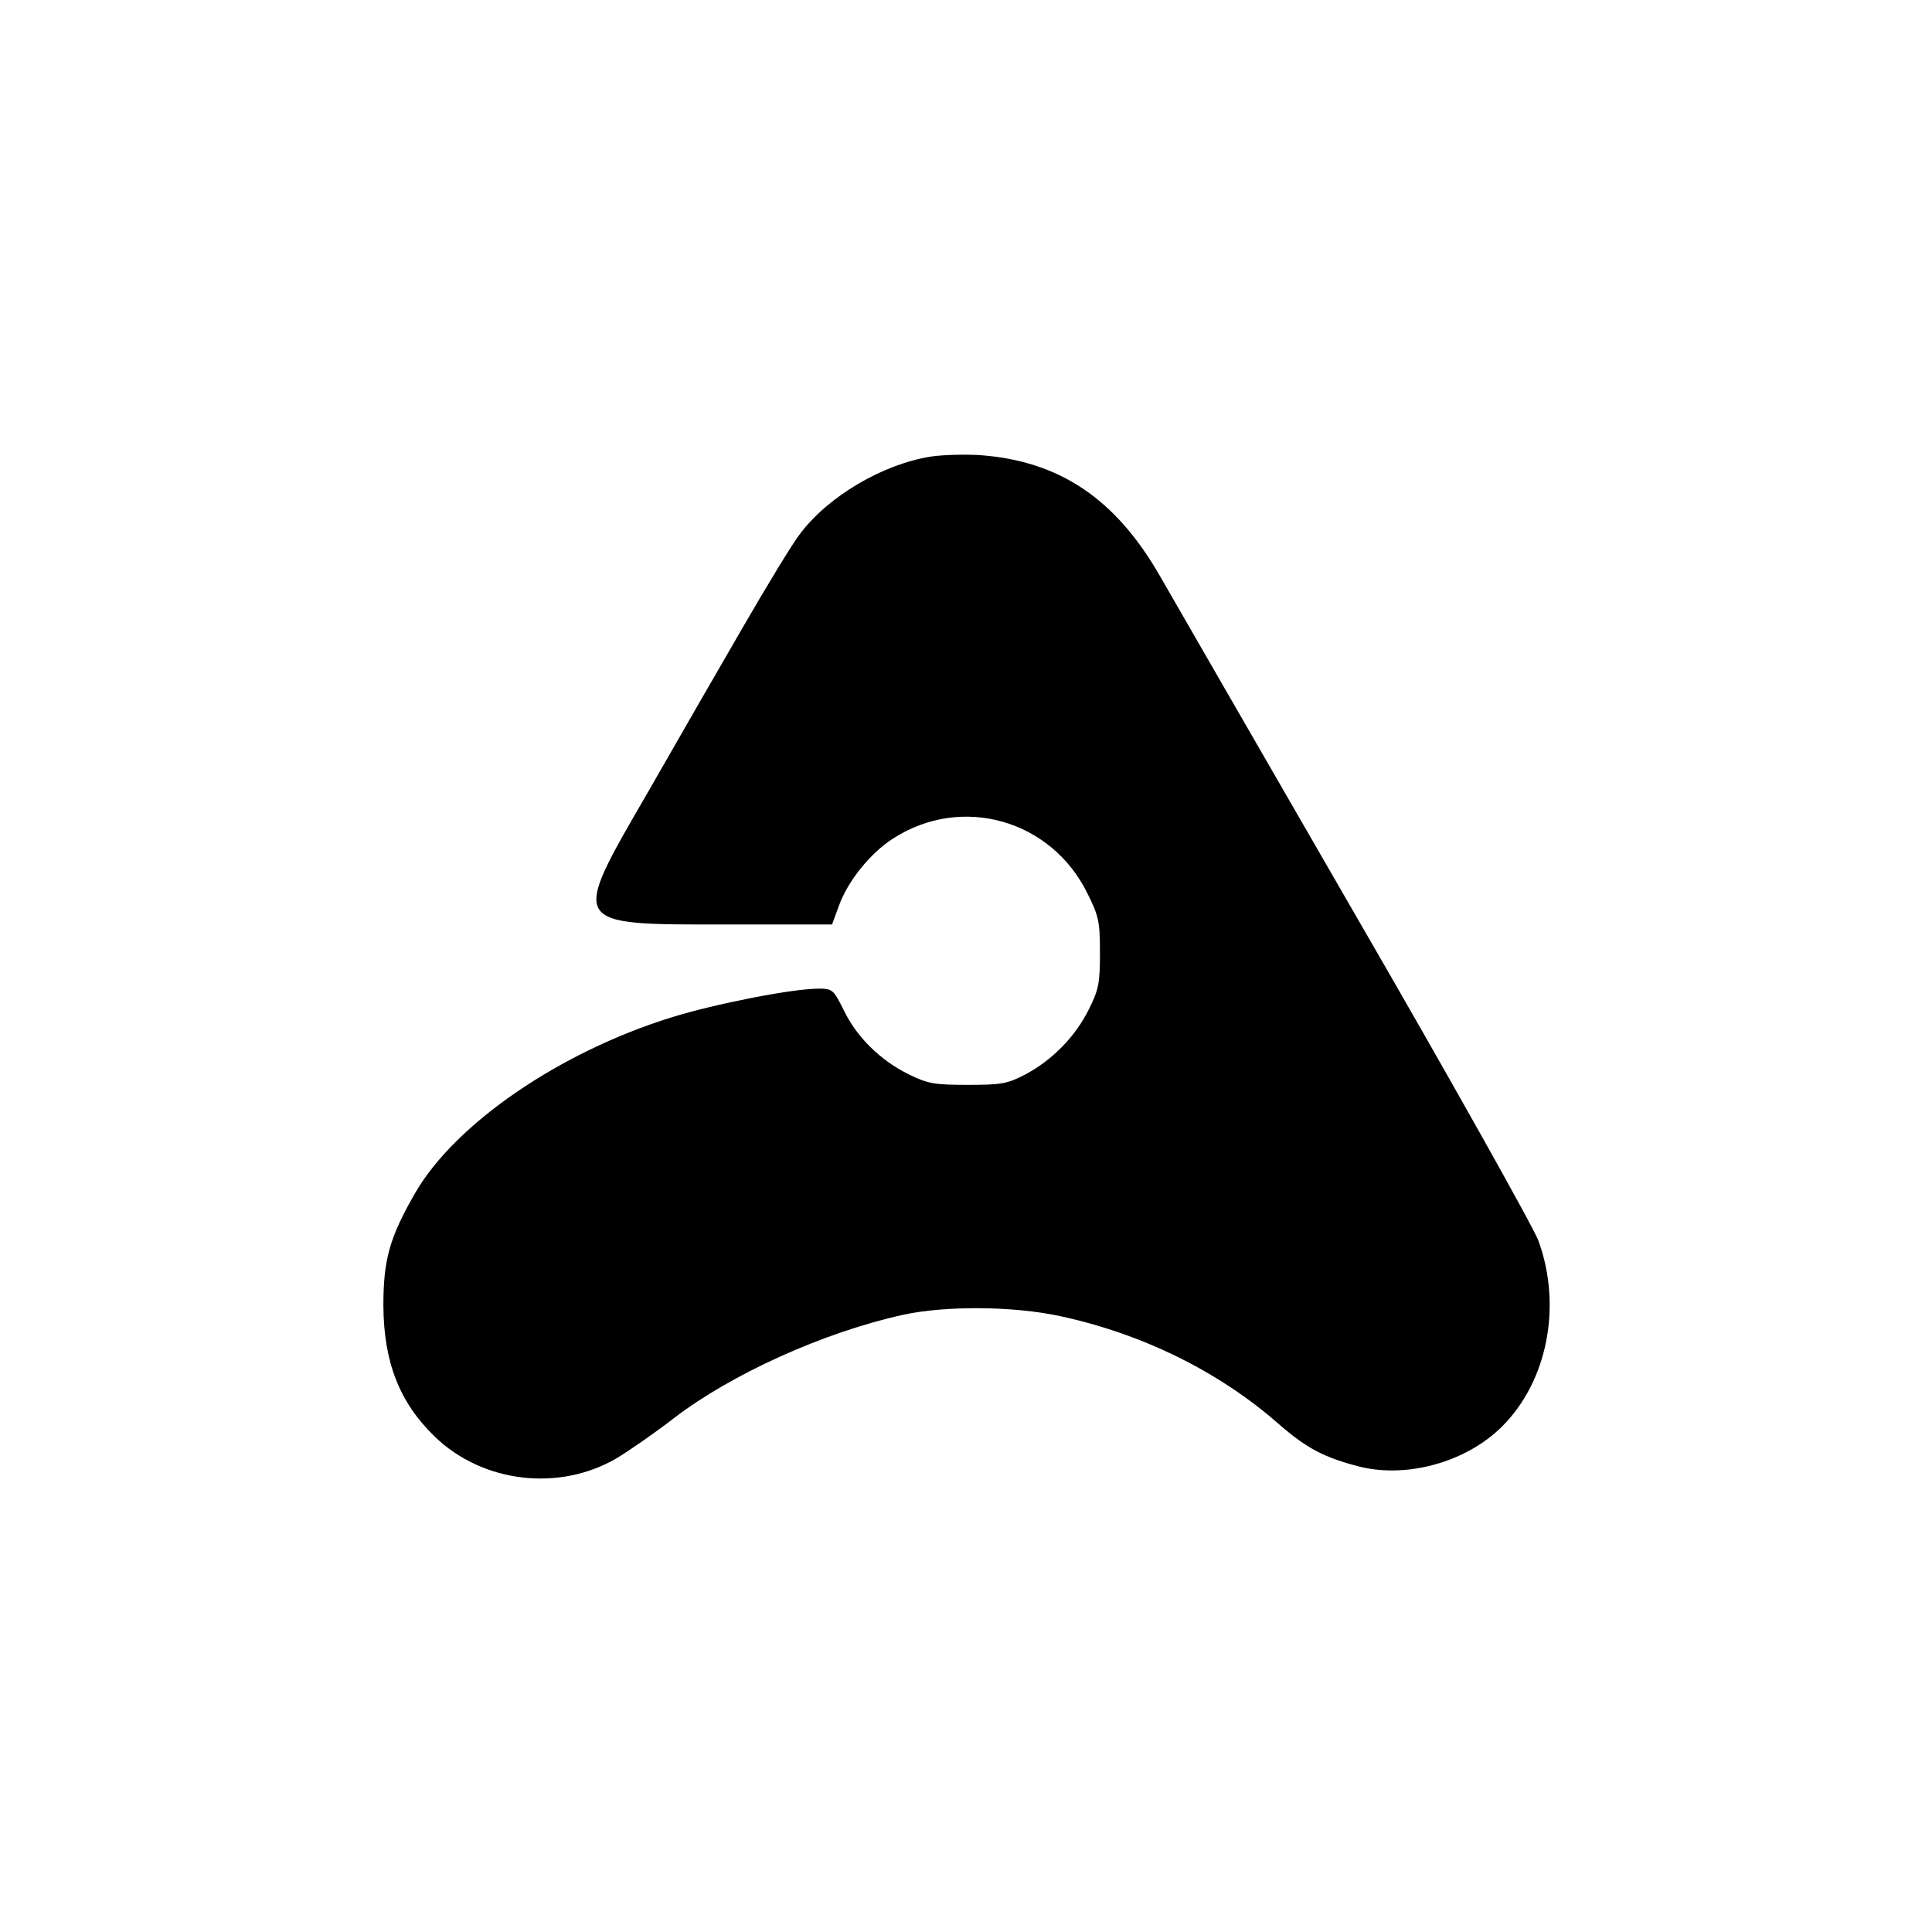
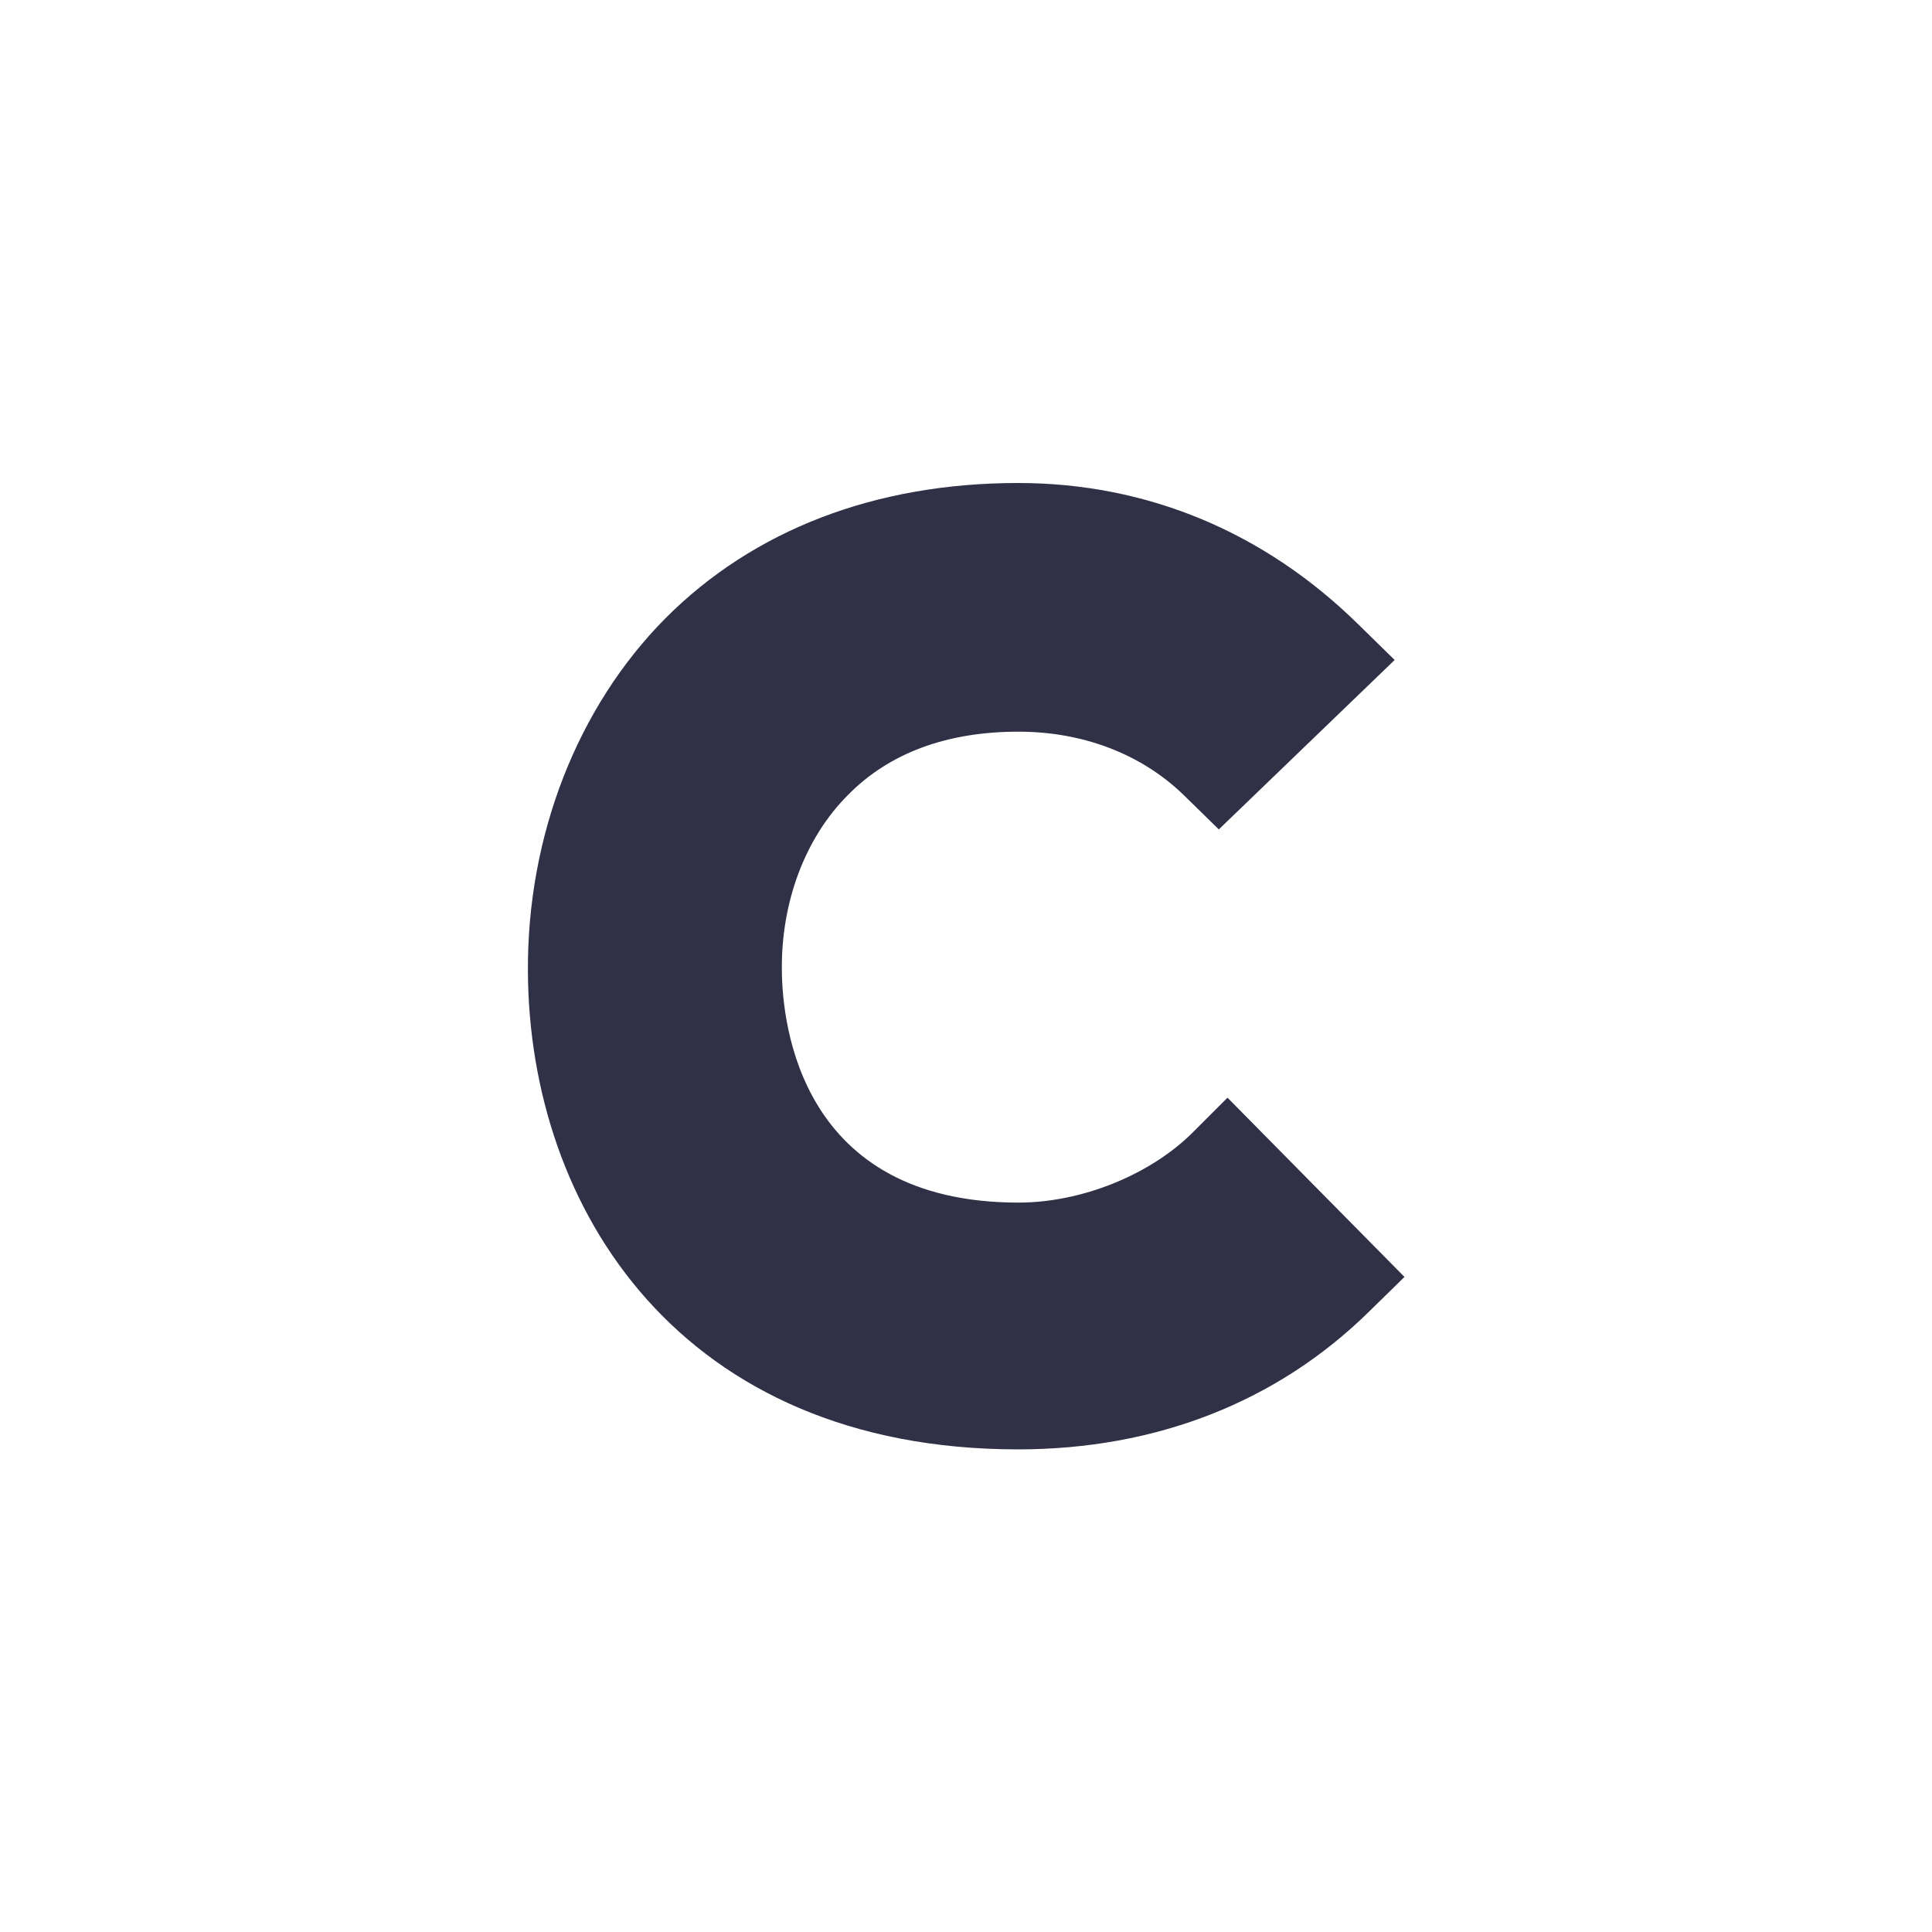
- <svg xmlns="http://www.w3.org/2000/svg" version="1.0" width="512pt" height="512pt" viewBox="0 0 512 512" preserveAspectRatio="xMidYMid meet">
-   <g transform="translate(0,512) scale(0.1,-0.1)" fill="#000000" stroke="none">
-     <path d="M2467 3910 c-128 -20 -273 -106 -347 -205 -21 -27 -88 -138 -150 -245 -62 -107 -175 -303 -251 -436 -209 -361 -213 -354 208 -354 l278 0 18 49 c23 65 83 140 144 179 182 117 419 50 515 -146 30 -60 33 -75 33 -157 0 -79 -3 -97 -29 -149 -36 -73 -97 -135 -168 -173 -48 -25 -63 -28 -153 -28 -89 0 -106 3 -157 28 -75 37 -138 99 -172 170 -27 54 -30 57 -66 57 -70 0 -274 -40 -390 -76 -297 -92 -574 -282 -680 -466 -68 -118 -84 -177 -84 -298 1 -151 43 -257 136 -347 127 -123 330 -147 483 -57 33 20 101 67 150 105 152 117 399 229 610 275 111 24 291 23 415 -4 218 -47 421 -147 579 -286 75 -65 121 -89 215 -113 127 -31 283 13 377 107 120 120 159 319 96 492 -13 35 -229 421 -482 858 -252 437 -486 842 -519 900 -119 209 -269 309 -481 324 -38 2 -96 1 -128 -4z" />
+ <svg xmlns="http://www.w3.org/2000/svg" version="1.1" id="Layer_1" x="0px" y="0px" viewBox="0 0 512 512" style="enable-background:new 0 0 512 512;" xml:space="preserve">
+   <style type="text/css">
+ 	.st0{fill:#303047;}
+ </style>
+   <g>
+     <path class="st0" d="M325.3,290.9l-9.3,9.3c-11.3,11.2-29.4,18.5-46.1,18.5c-57.7,0-62.6-47.1-62.7-61.6   c-0.2-18.1,6.2-35.1,17.5-46.4c11-11.2,26.3-16.8,45.2-16.8c17.2,0,32.8,6,44,17l9.1,8.9l46.6-44.9l-9.6-9.4   c-24.9-24.5-56-37.5-90.2-37.5c-37.8,0-70.1,12.4-93.5,35.9c-23.3,23.5-36.6,57.6-36.4,93.5c0.3,63.1,40.6,126.7,129.9,126.7   c36.6,0,68.7-12.6,93-36.5l9.4-9.2L325.3,290.9z" />
  </g>
</svg>
